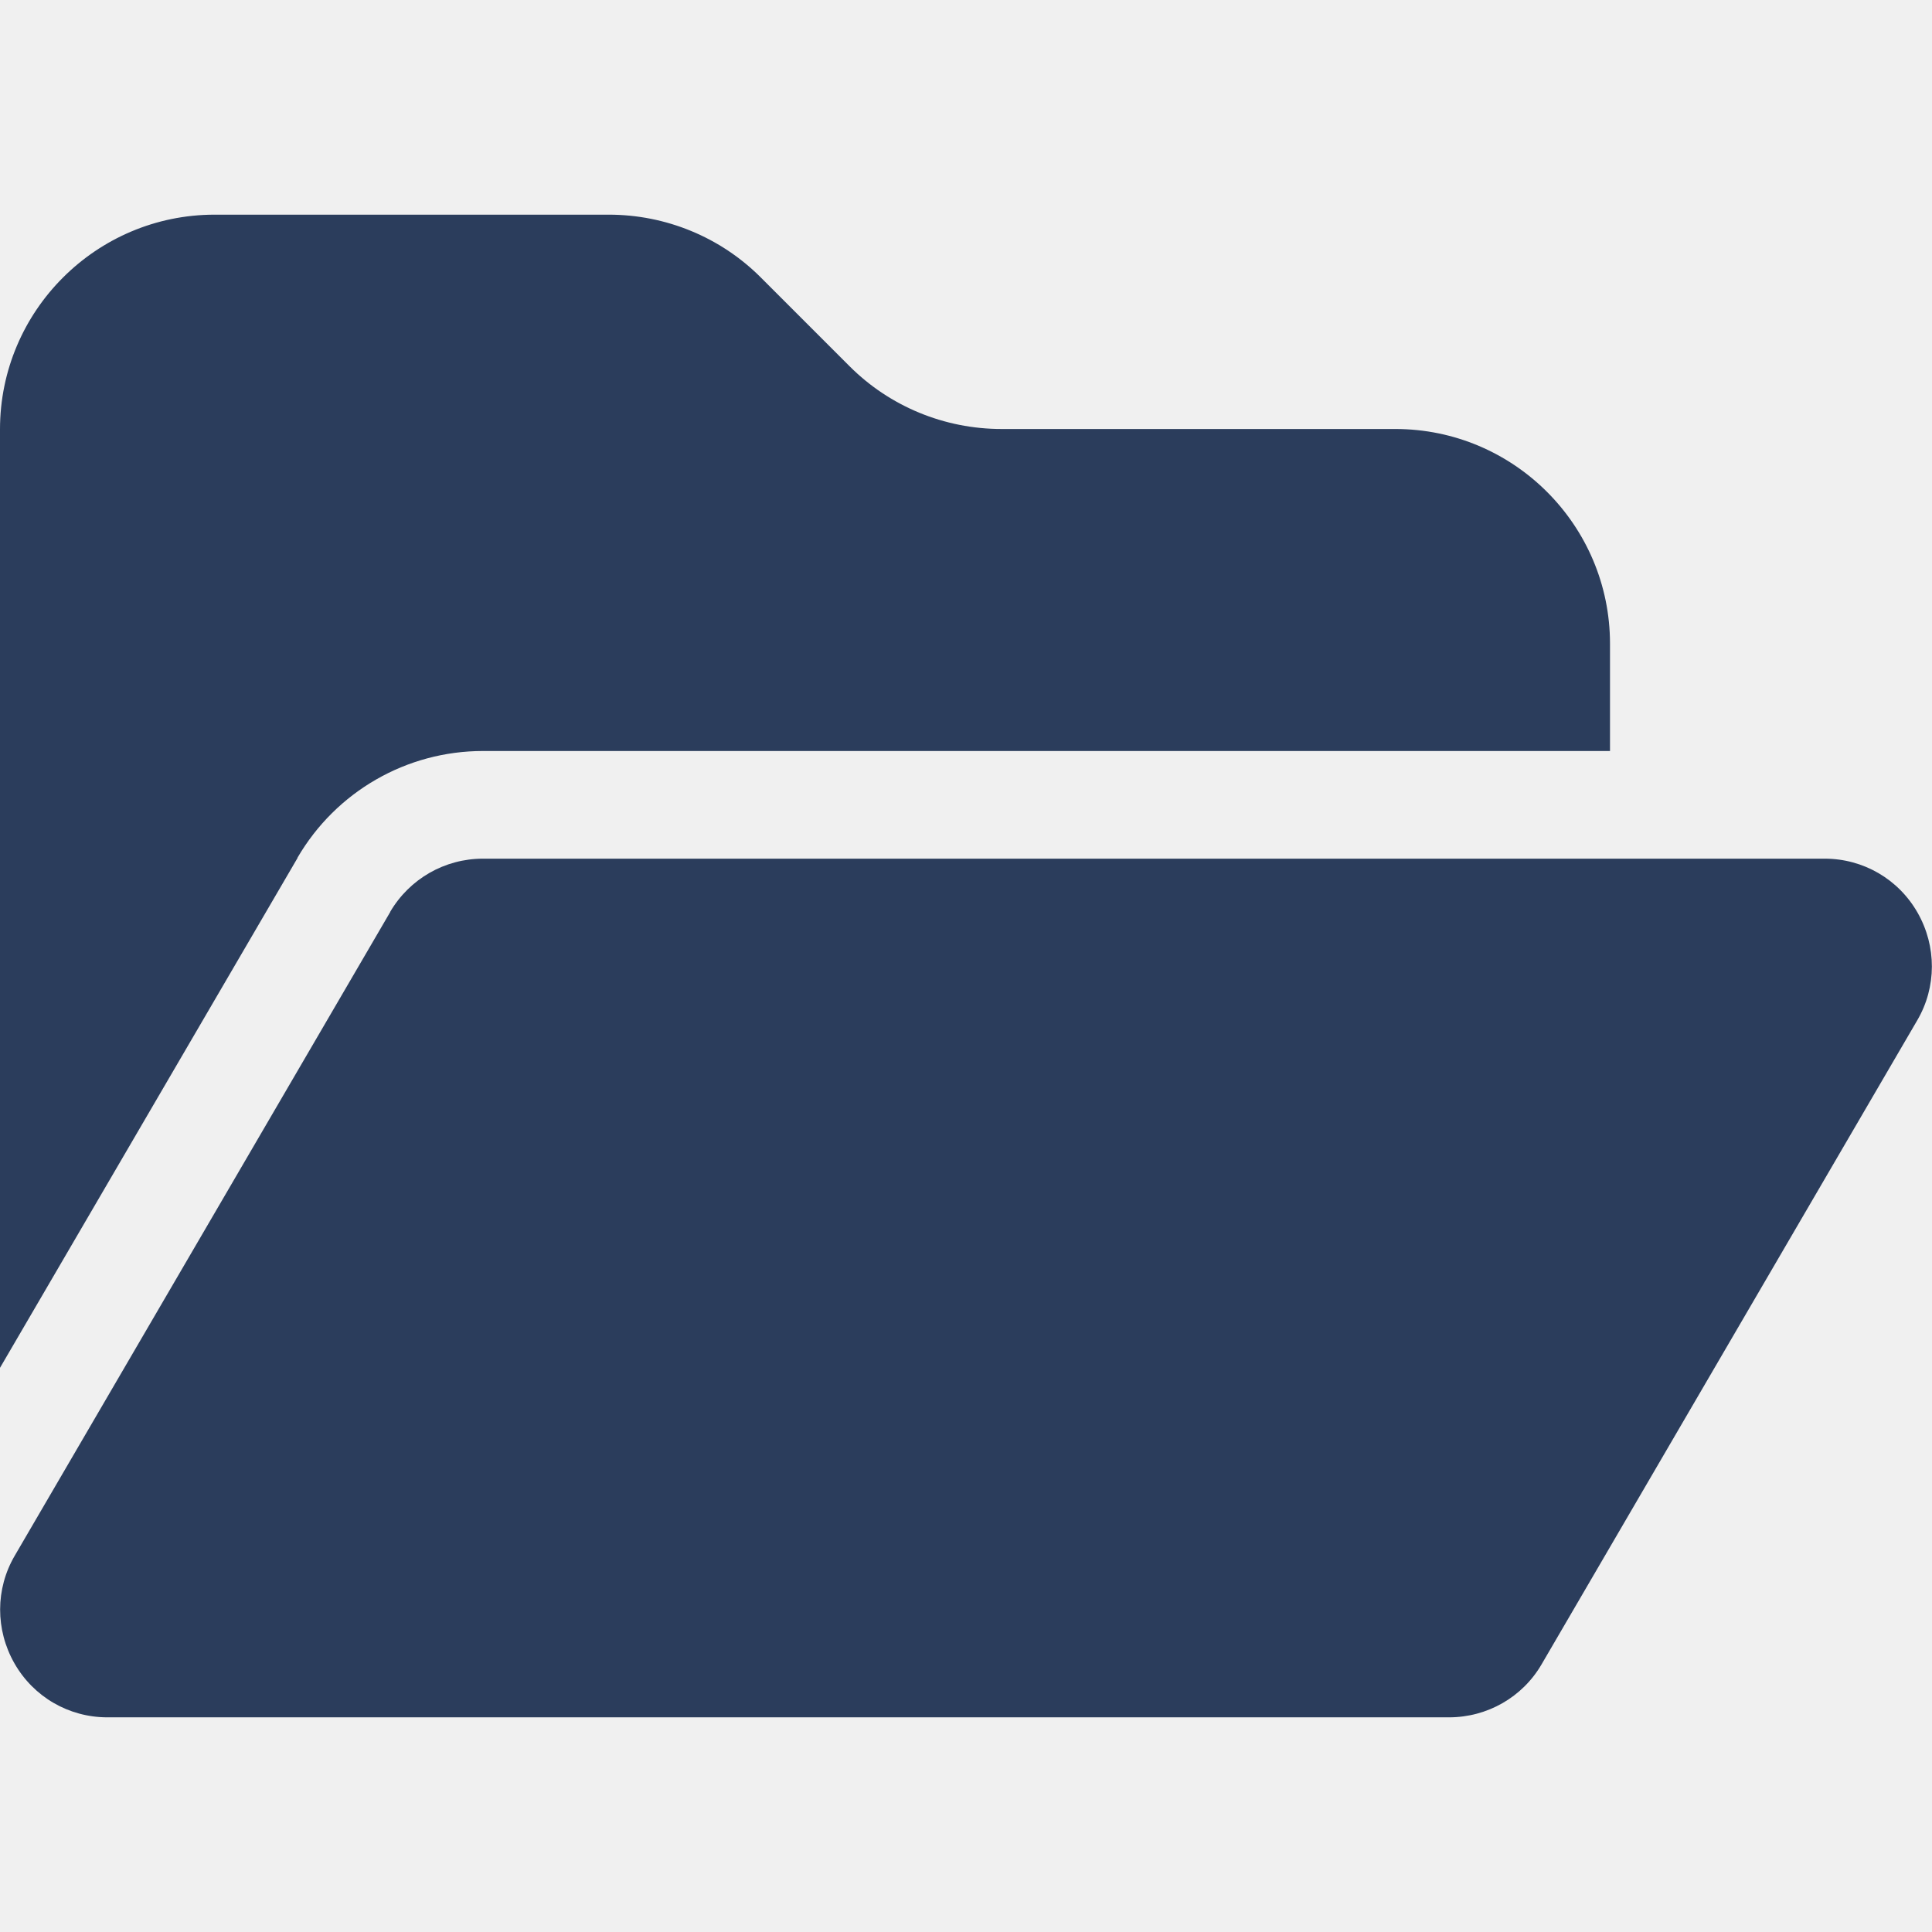
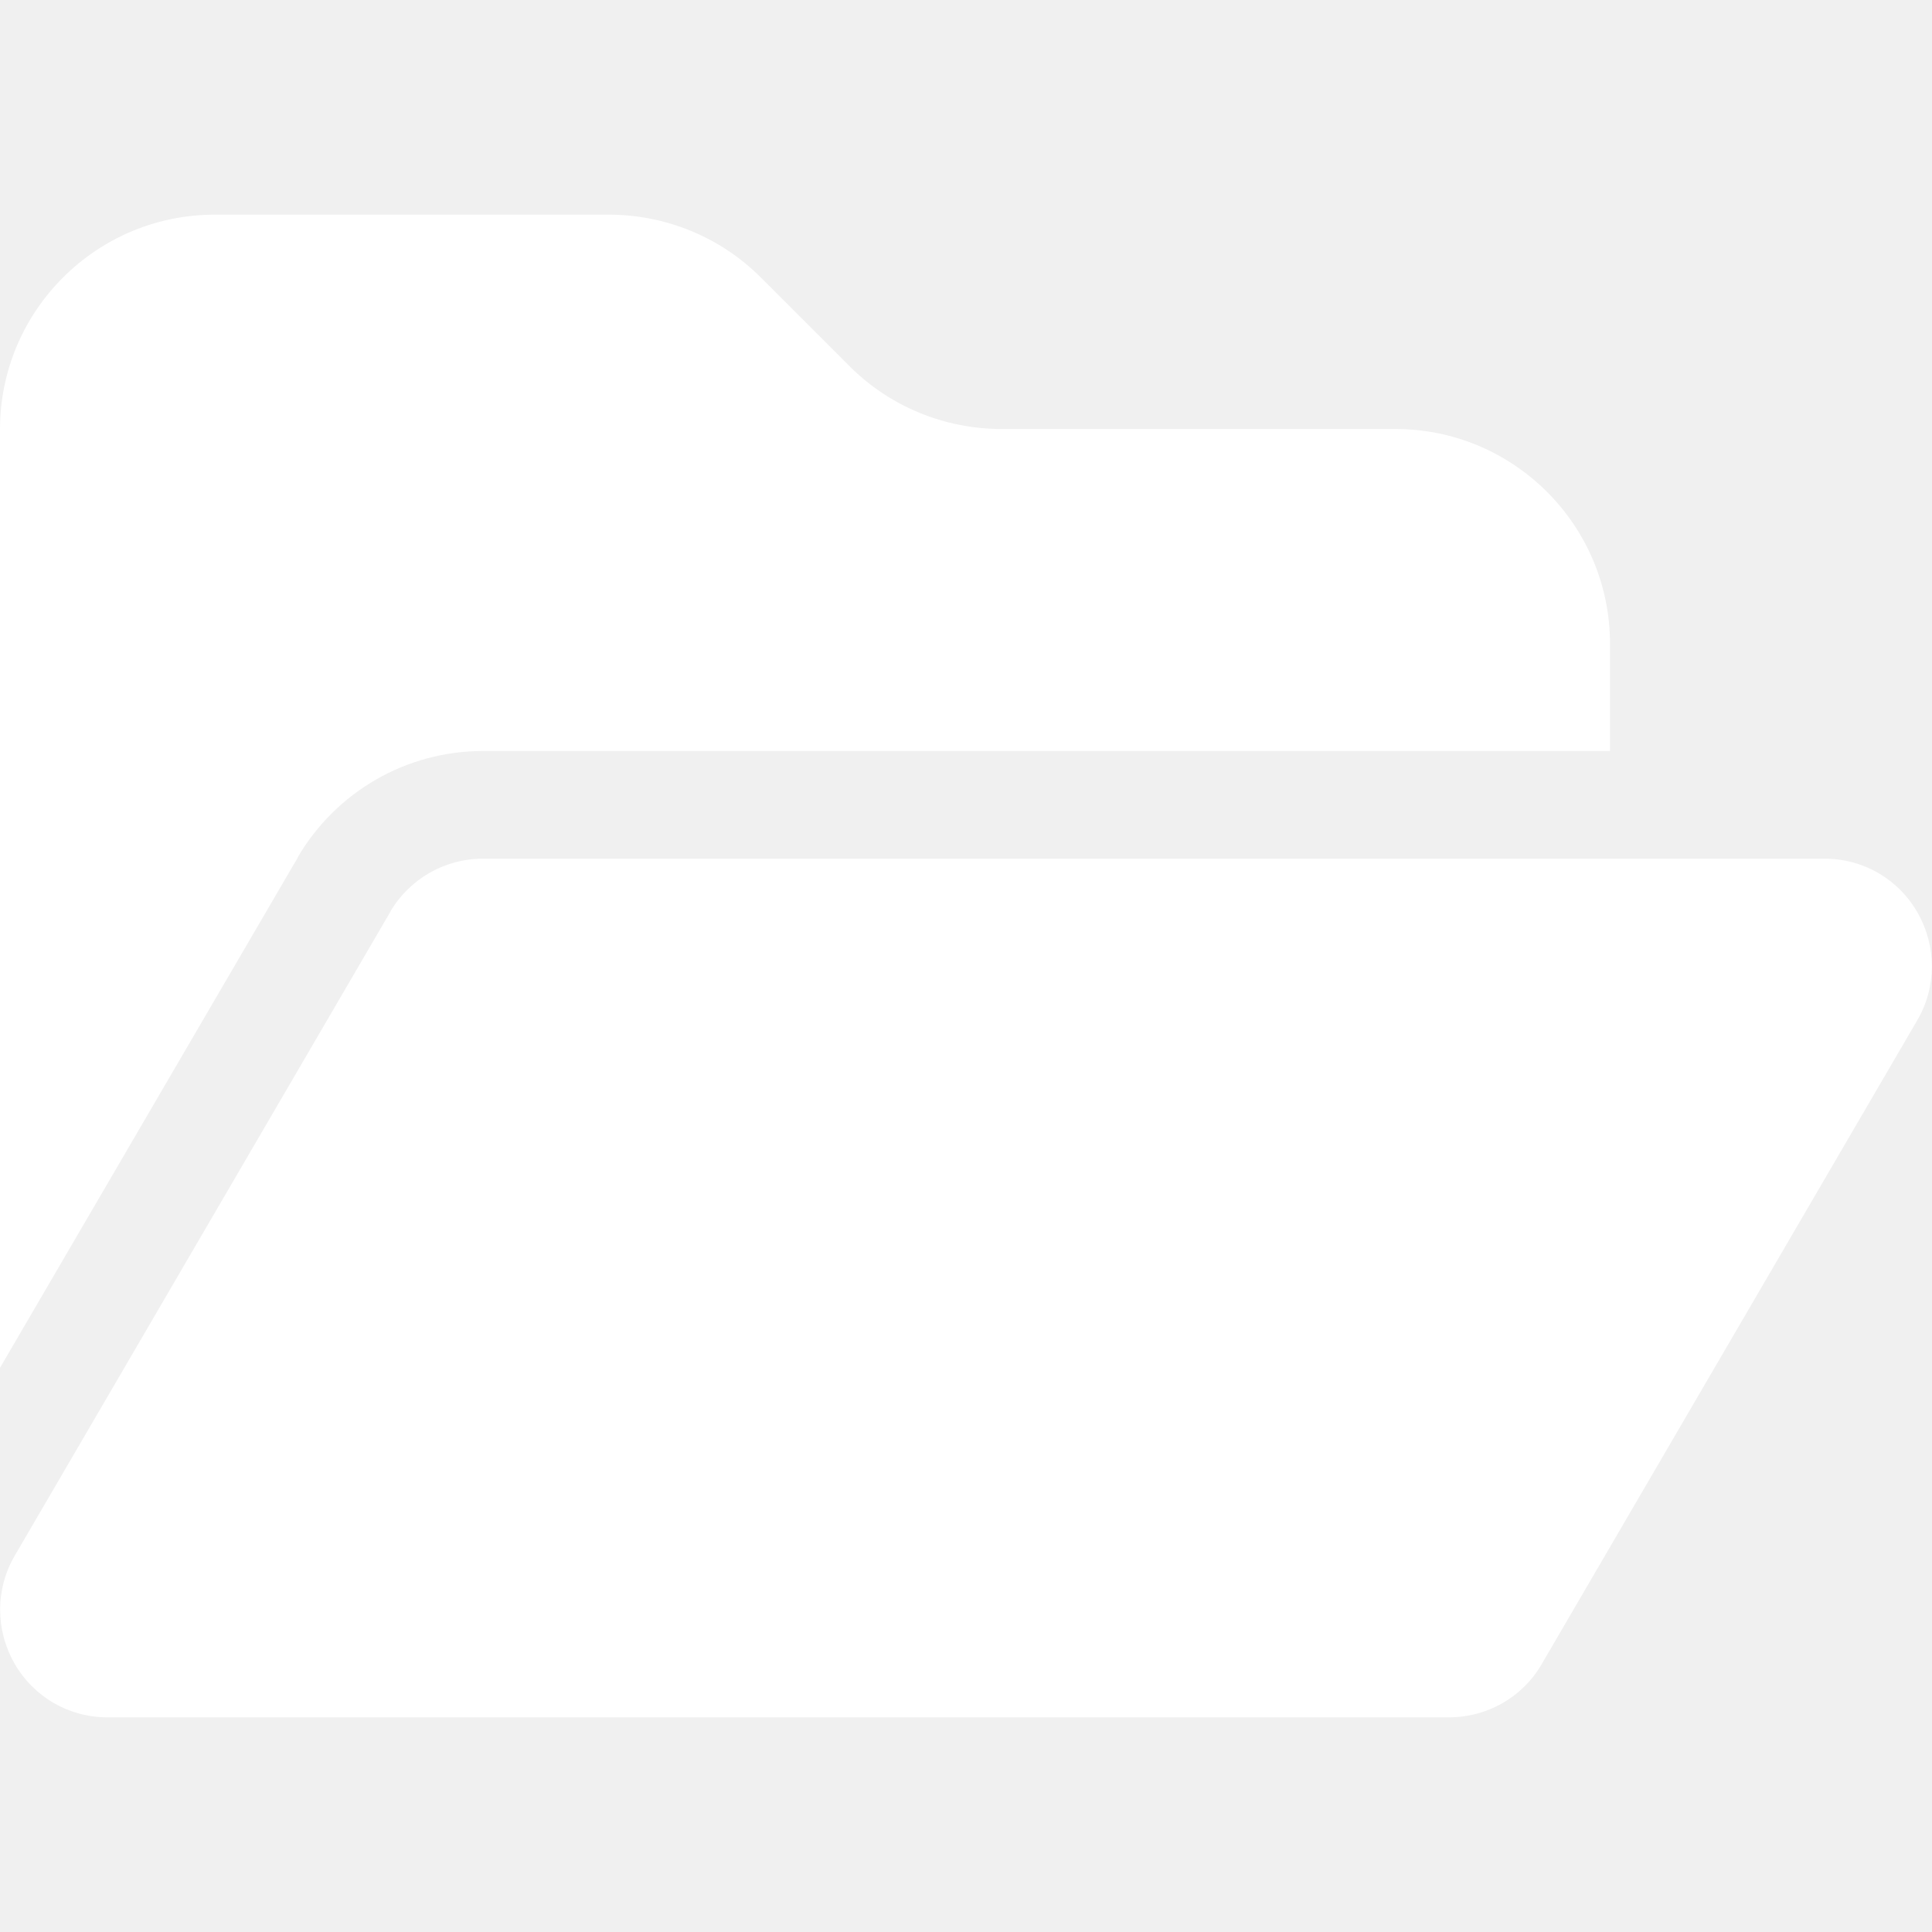
<svg xmlns="http://www.w3.org/2000/svg" width="512" height="512" viewBox="0 0 576 512">
-   <path fill="#2b3d5c" d="M88.7 223.8L0 375.8V96c0-35.3 28.7-64 64-64h117.5c17 0 33.3 6.7 45.3 18.7l26.5 26.5c12 12 28.3 18.7 45.3 18.7H416c35.3 0 64 28.7 64 64v32H144c-22.8 0-43.8 12.1-55.3 31.8zm27.6 16.1c5.8-9.9 16.3-15.9 27.7-15.9h400c11.5 0 22 6.1 27.7 16.1s5.7 22.2-.1 32.1l-112 192C453.9 474 443.4 480 432 480H32c-11.5 0-22-6.1-27.7-16.1s-5.7-22.2.1-32.1l112-192z" />
+   <path fill="#ffffff" d="M88.7 223.8L0 375.8V96c0-35.3 28.7-64 64-64h117.5c17 0 33.3 6.7 45.3 18.7l26.5 26.5c12 12 28.3 18.7 45.3 18.7H416c35.3 0 64 28.7 64 64v32H144c-22.8 0-43.8 12.1-55.3 31.8zm27.6 16.1c5.8-9.9 16.3-15.9 27.7-15.9h400c11.5 0 22 6.1 27.7 16.1s5.7 22.2-.1 32.1l-112 192C453.9 474 443.4 480 432 480H32c-11.5 0-22-6.1-27.7-16.1s-5.7-22.2.1-32.1l112-192z" />
</svg>
